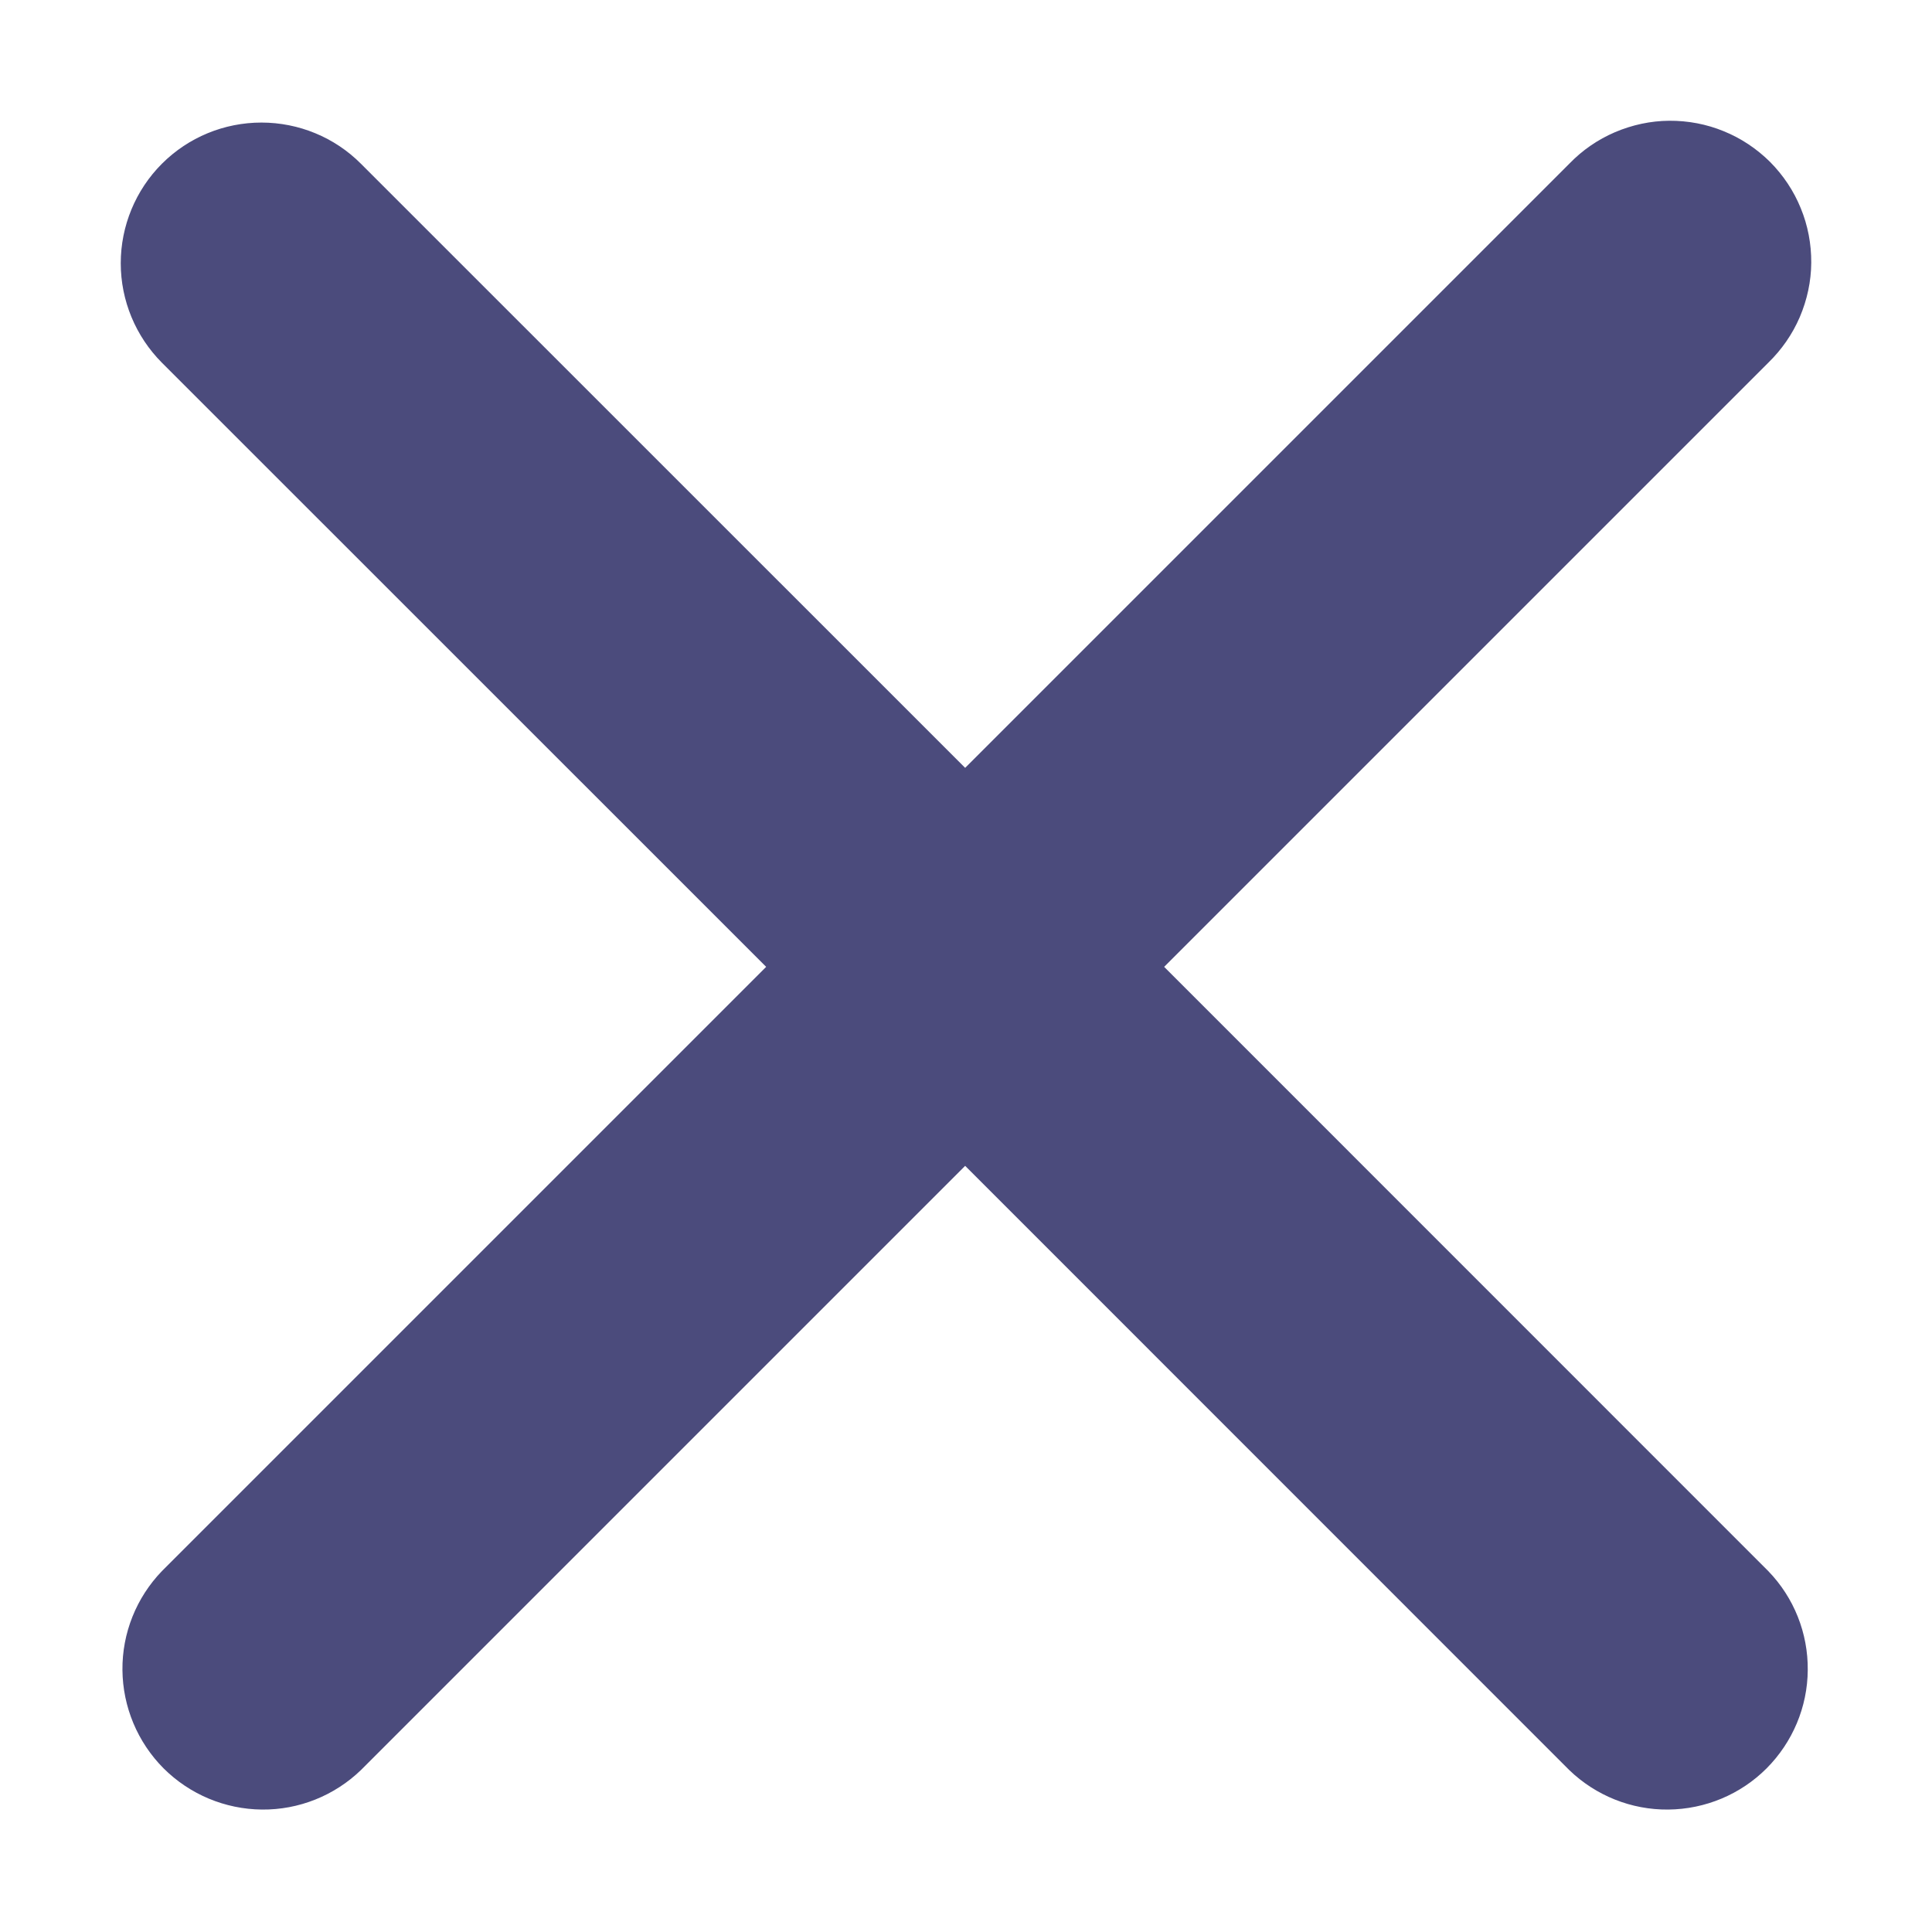
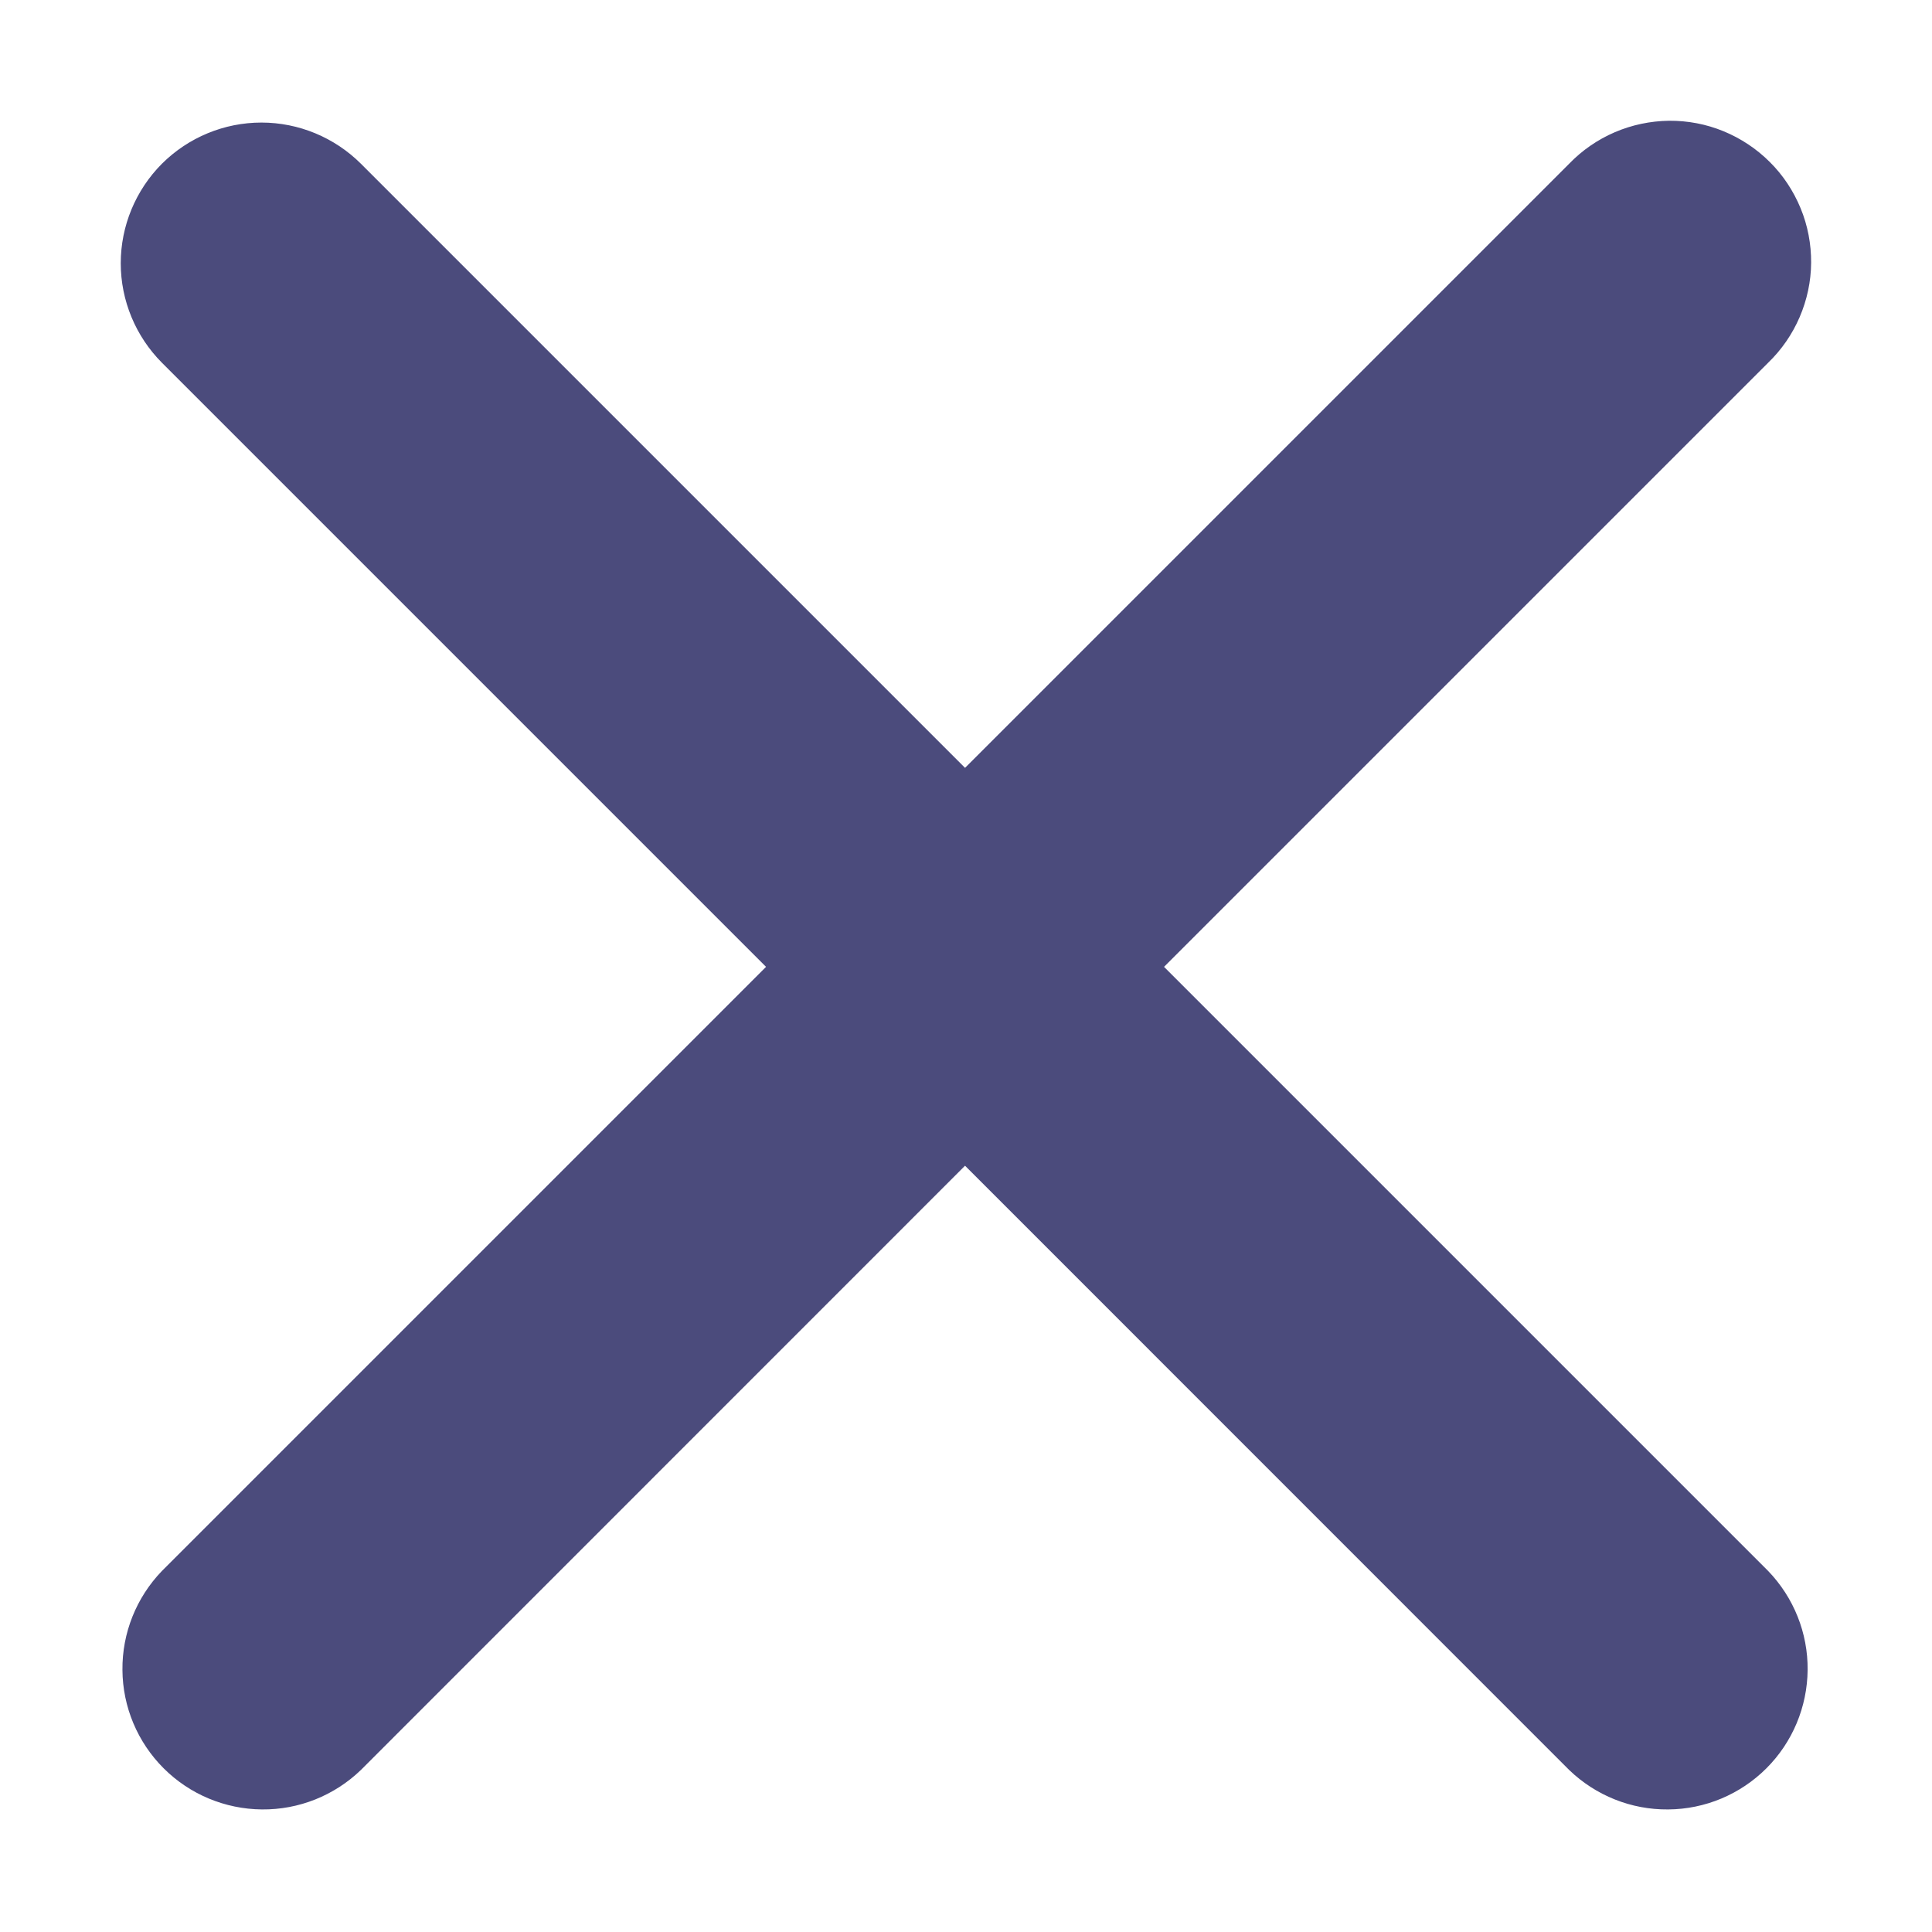
<svg xmlns="http://www.w3.org/2000/svg" width="16" height="16" viewBox="0 0 16 16" fill="none">
-   <path fill-rule="evenodd" clip-rule="evenodd" d="M1.341 1.356C1.56 1.137 1.856 1.015 2.165 1.015C2.474 1.015 2.771 1.137 2.989 1.356L7.993 6.359L12.996 1.356C13.104 1.244 13.232 1.156 13.374 1.095C13.517 1.034 13.67 1.001 13.824 1C13.979 0.999 14.133 1.028 14.276 1.087C14.419 1.145 14.549 1.232 14.659 1.341C14.768 1.451 14.855 1.581 14.913 1.724C14.972 1.867 15.001 2.021 15 2.176C14.999 2.33 14.966 2.483 14.905 2.626C14.844 2.768 14.755 2.896 14.644 3.004L9.641 8.007L14.644 13.011C14.857 13.231 14.974 13.525 14.971 13.831C14.969 14.136 14.846 14.428 14.63 14.645C14.414 14.861 14.122 14.983 13.816 14.986C13.51 14.989 13.216 14.871 12.996 14.659L7.993 9.655L2.989 14.659C2.769 14.871 2.475 14.989 2.169 14.986C1.864 14.983 1.572 14.861 1.355 14.645C1.139 14.428 1.017 14.136 1.014 13.831C1.011 13.525 1.129 13.231 1.341 13.011L6.345 8.007L1.341 3.004C1.123 2.785 1 2.489 1 2.18C1 1.871 1.123 1.574 1.341 1.356Z" fill="#4B4B7C" />
+   <path fill-rule="evenodd" clip-rule="evenodd" d="M1.341 1.356c.219-.218.515-.341.824-.341.309 0 .605.123.824.341l5.003 5.003 5.003-5.003c.107-.111.236-.2.378-.261.142-.061.295-.093.45-.095.155-.001.308.028.451.087.143.059.273.145.383.255.11.109.196.24.255.383.059.143.088.297.087.451-.001.155-.034.308-.095.45-.061.142-.15.271-.261.378l-5.003 5.003 5.003 5.003c.212.22.33.514.327.82-.003.306-.125.598-.341.814-.216.216-.508.339-.814.341-.306.003-.6-.115-.82-.327l-5.003-5.004-5.003 5.004c-.22.212-.514.33-.82.327-.306-.003-.598-.125-.814-.341-.216-.216-.339-.508-.341-.814-.003-.306.115-.6.327-.82l5.003-5.003-5.003-5.003c-.218-.219-.341-.515-.341-.824 0-.309.123-.605.341-.824z" fill="#4B4B7C" />
</svg>
